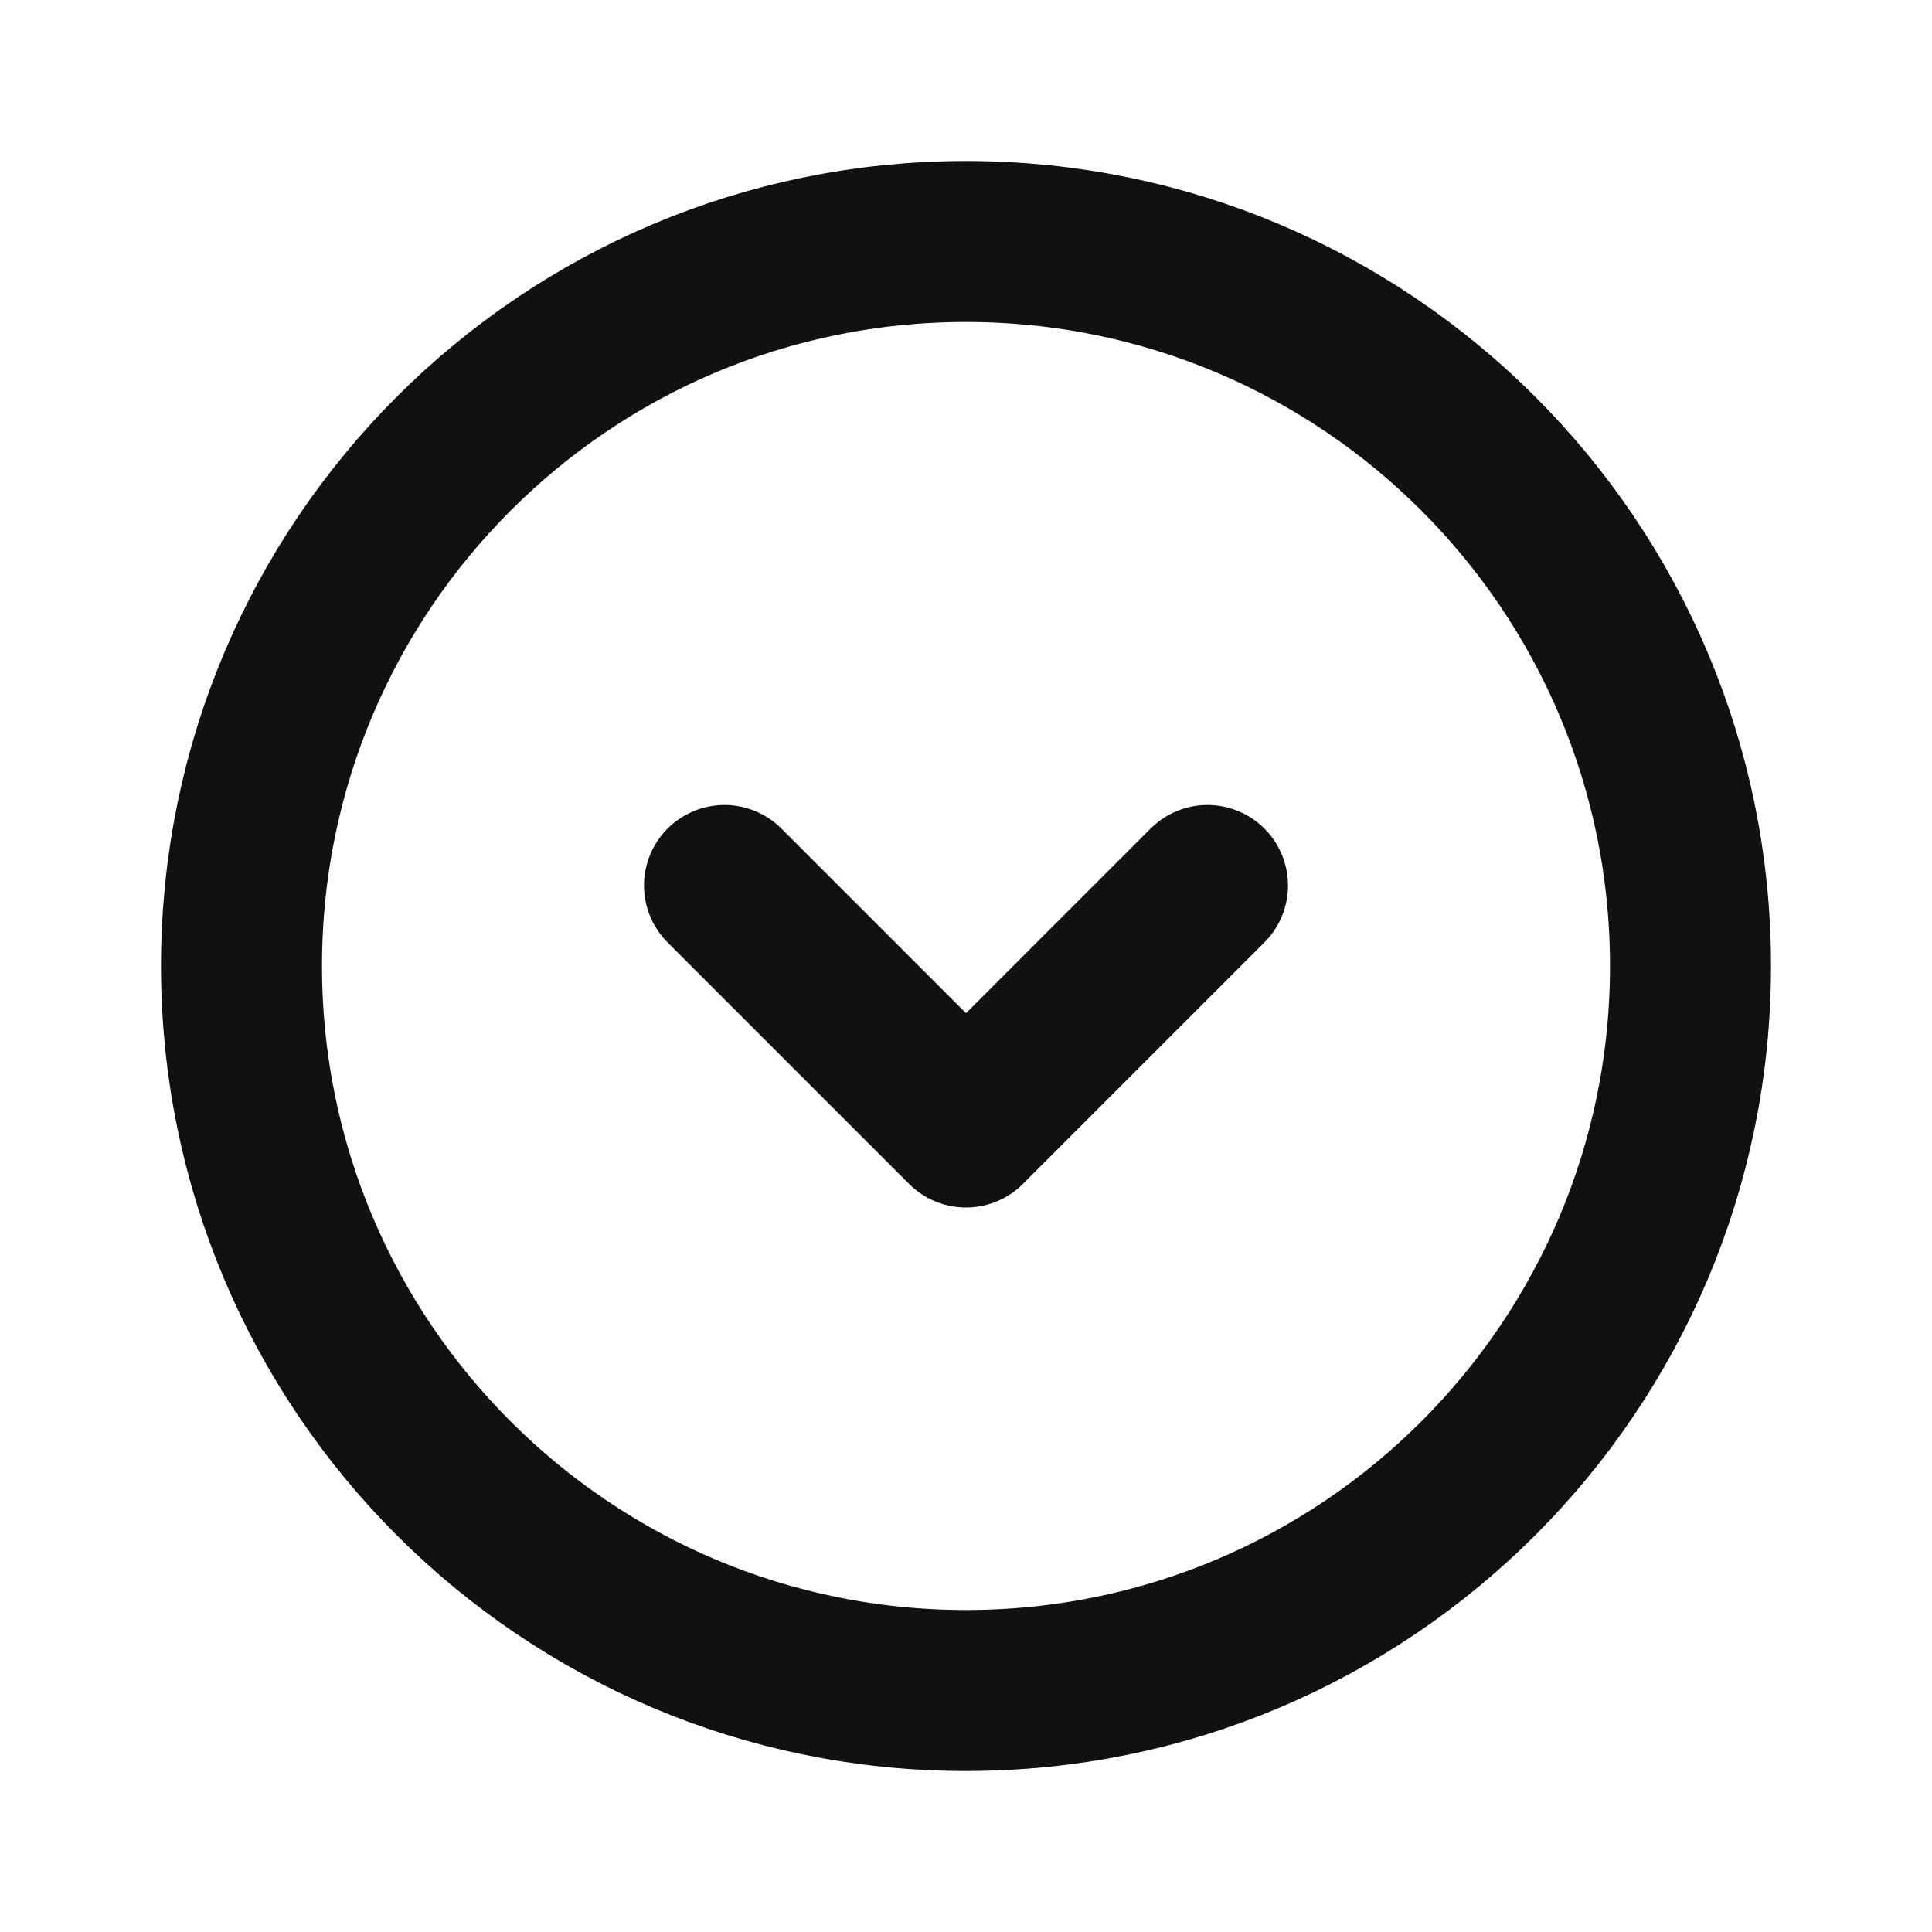
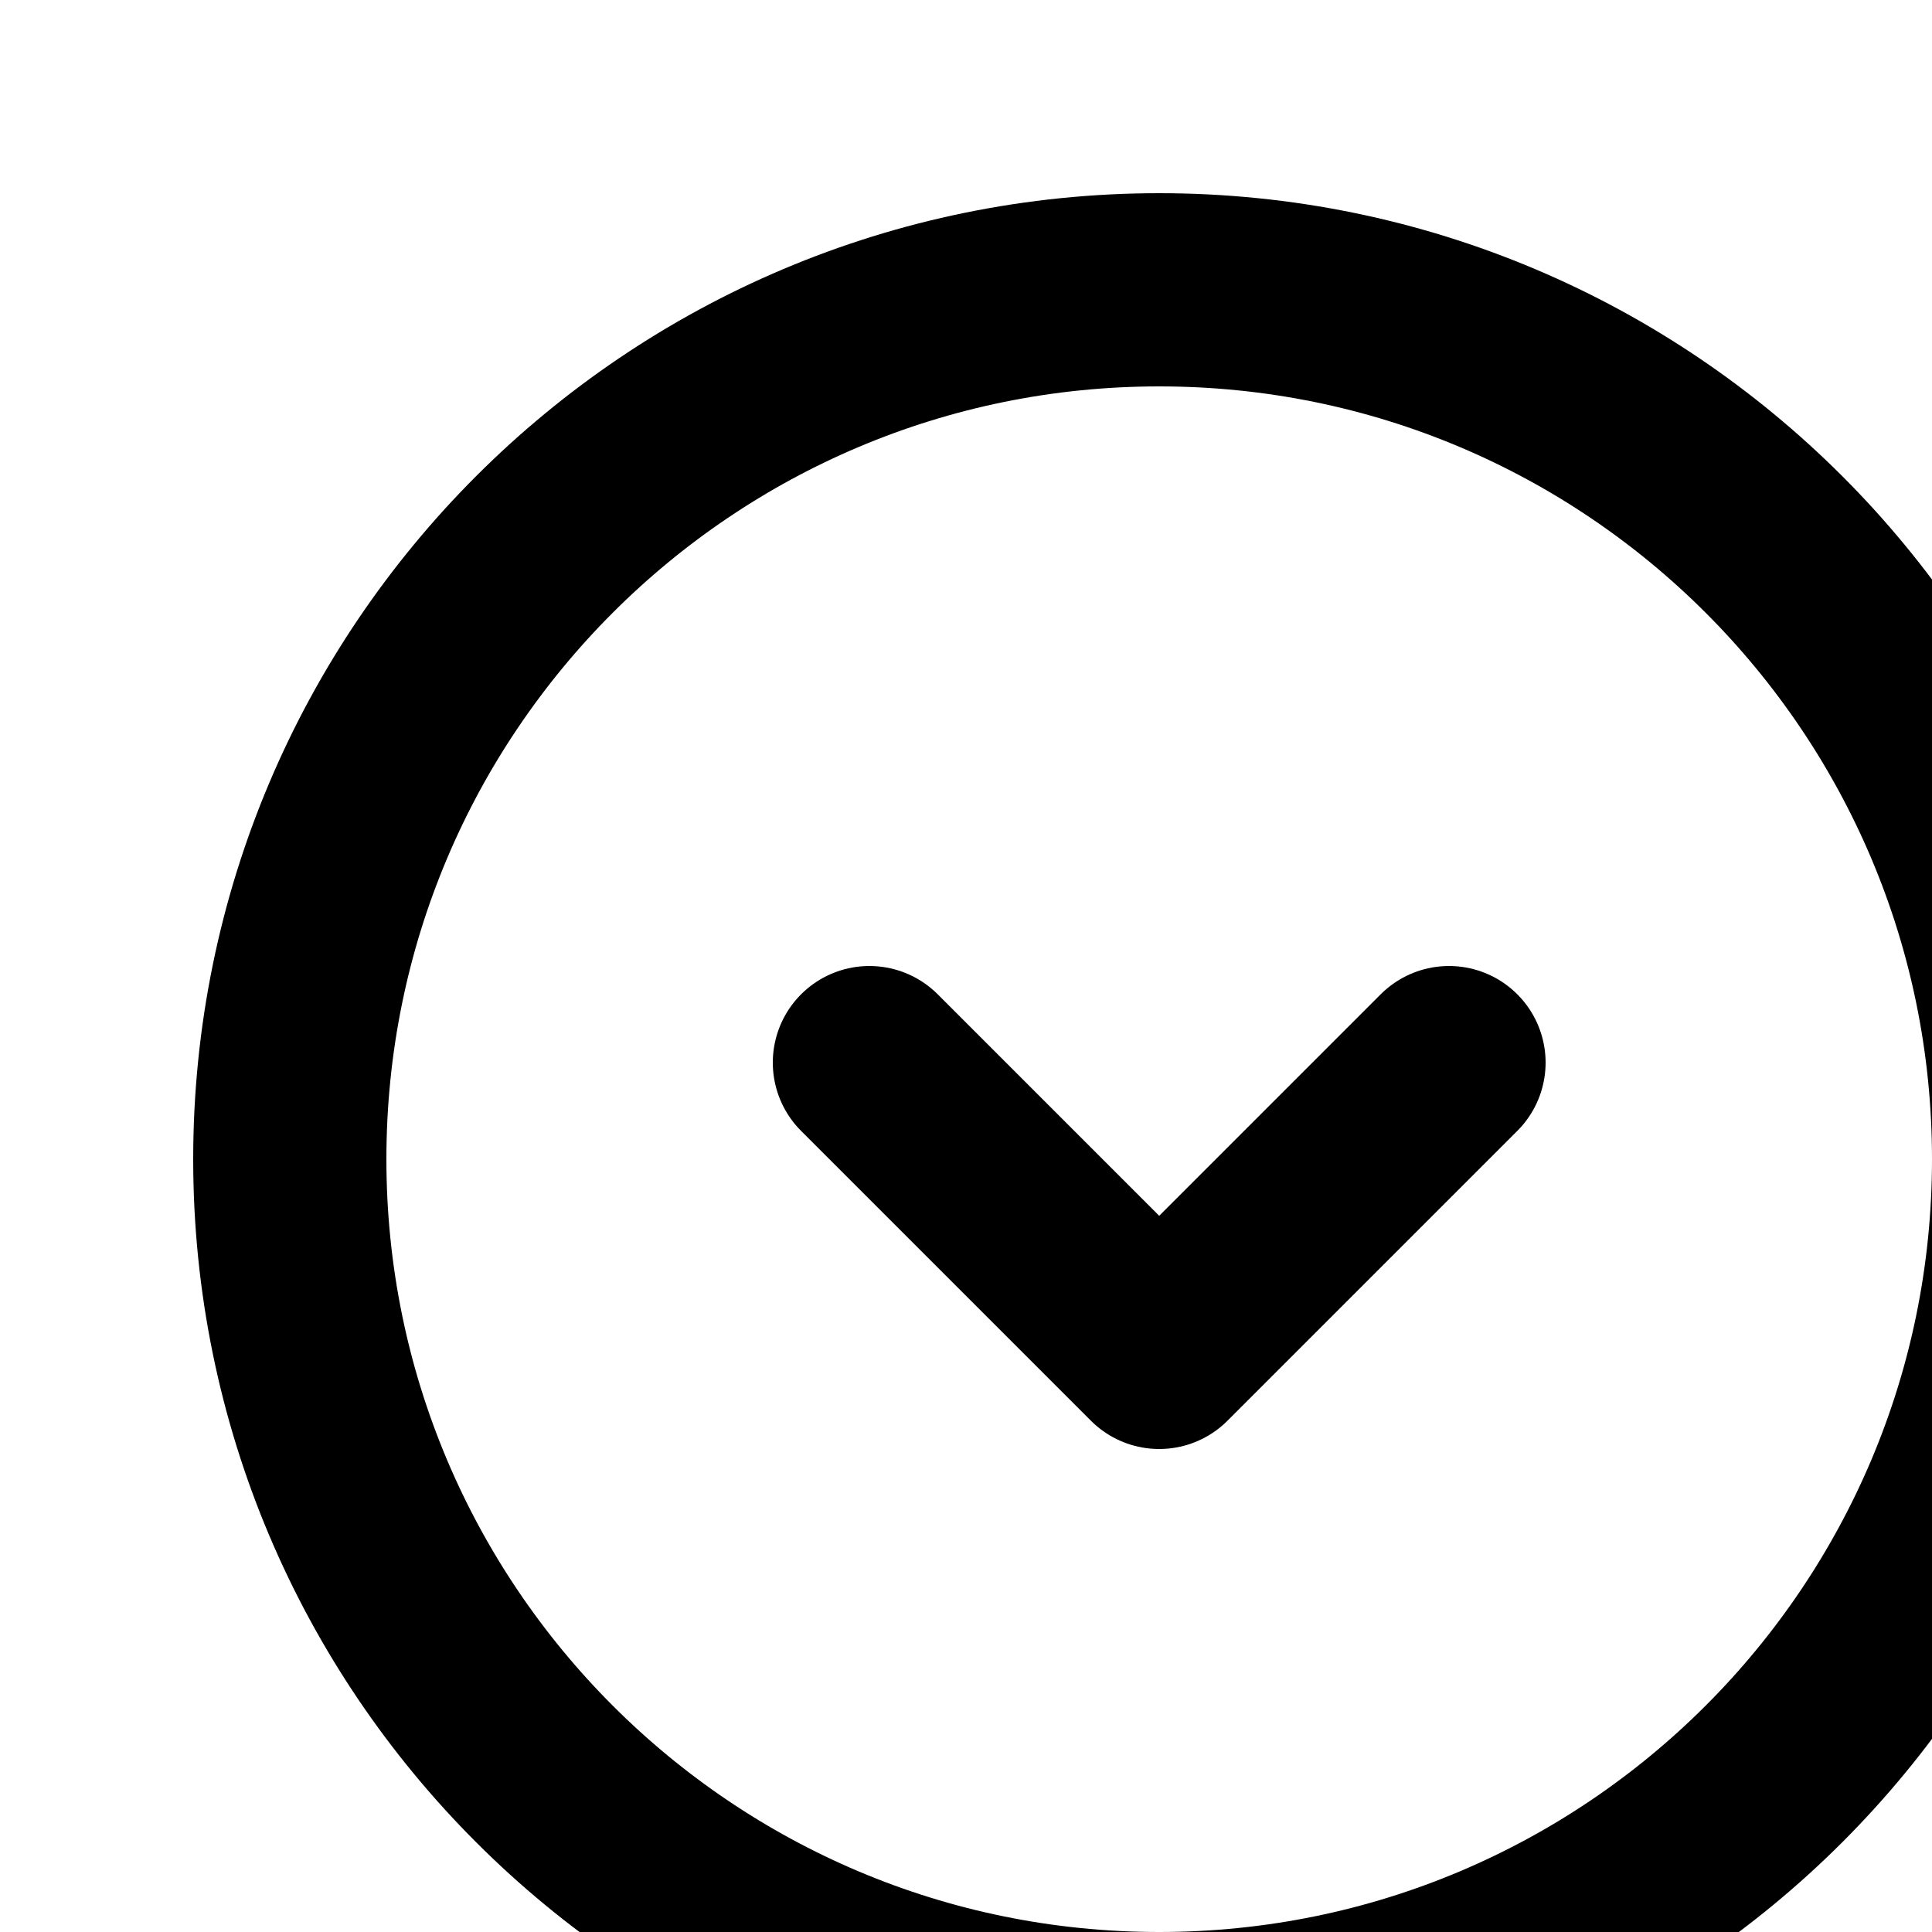
- <svg xmlns="http://www.w3.org/2000/svg" width="24" height="24" viewBox="0 0 24 24" fill="none">
-   <path d="M12 21C16.971 21 21 16.971 21 12C21 7.029 16.971 3 12 3C7.029 3 3 7.029 3 12C3 16.971 7.029 21 12 21Z" stroke="#111111" stroke-width="2" stroke-linejoin="round" />
-   <path d="M15 11L12 14L9 11" stroke="#111111" stroke-width="2" stroke-linecap="round" stroke-linejoin="round" />
+ <svg xmlns="http://www.w3.org/2000/svg" fill="none">
+   <path stroke="currentColor" stroke-linejoin="round" stroke-width="2" d="M12 21a9 9 0 1 0 0-18 9 9 0 0 0 0 18Z" />
+   <path stroke="currentColor" stroke-linecap="round" stroke-linejoin="round" stroke-width="2" d="m15 11-3 3-3-3" />
</svg>
